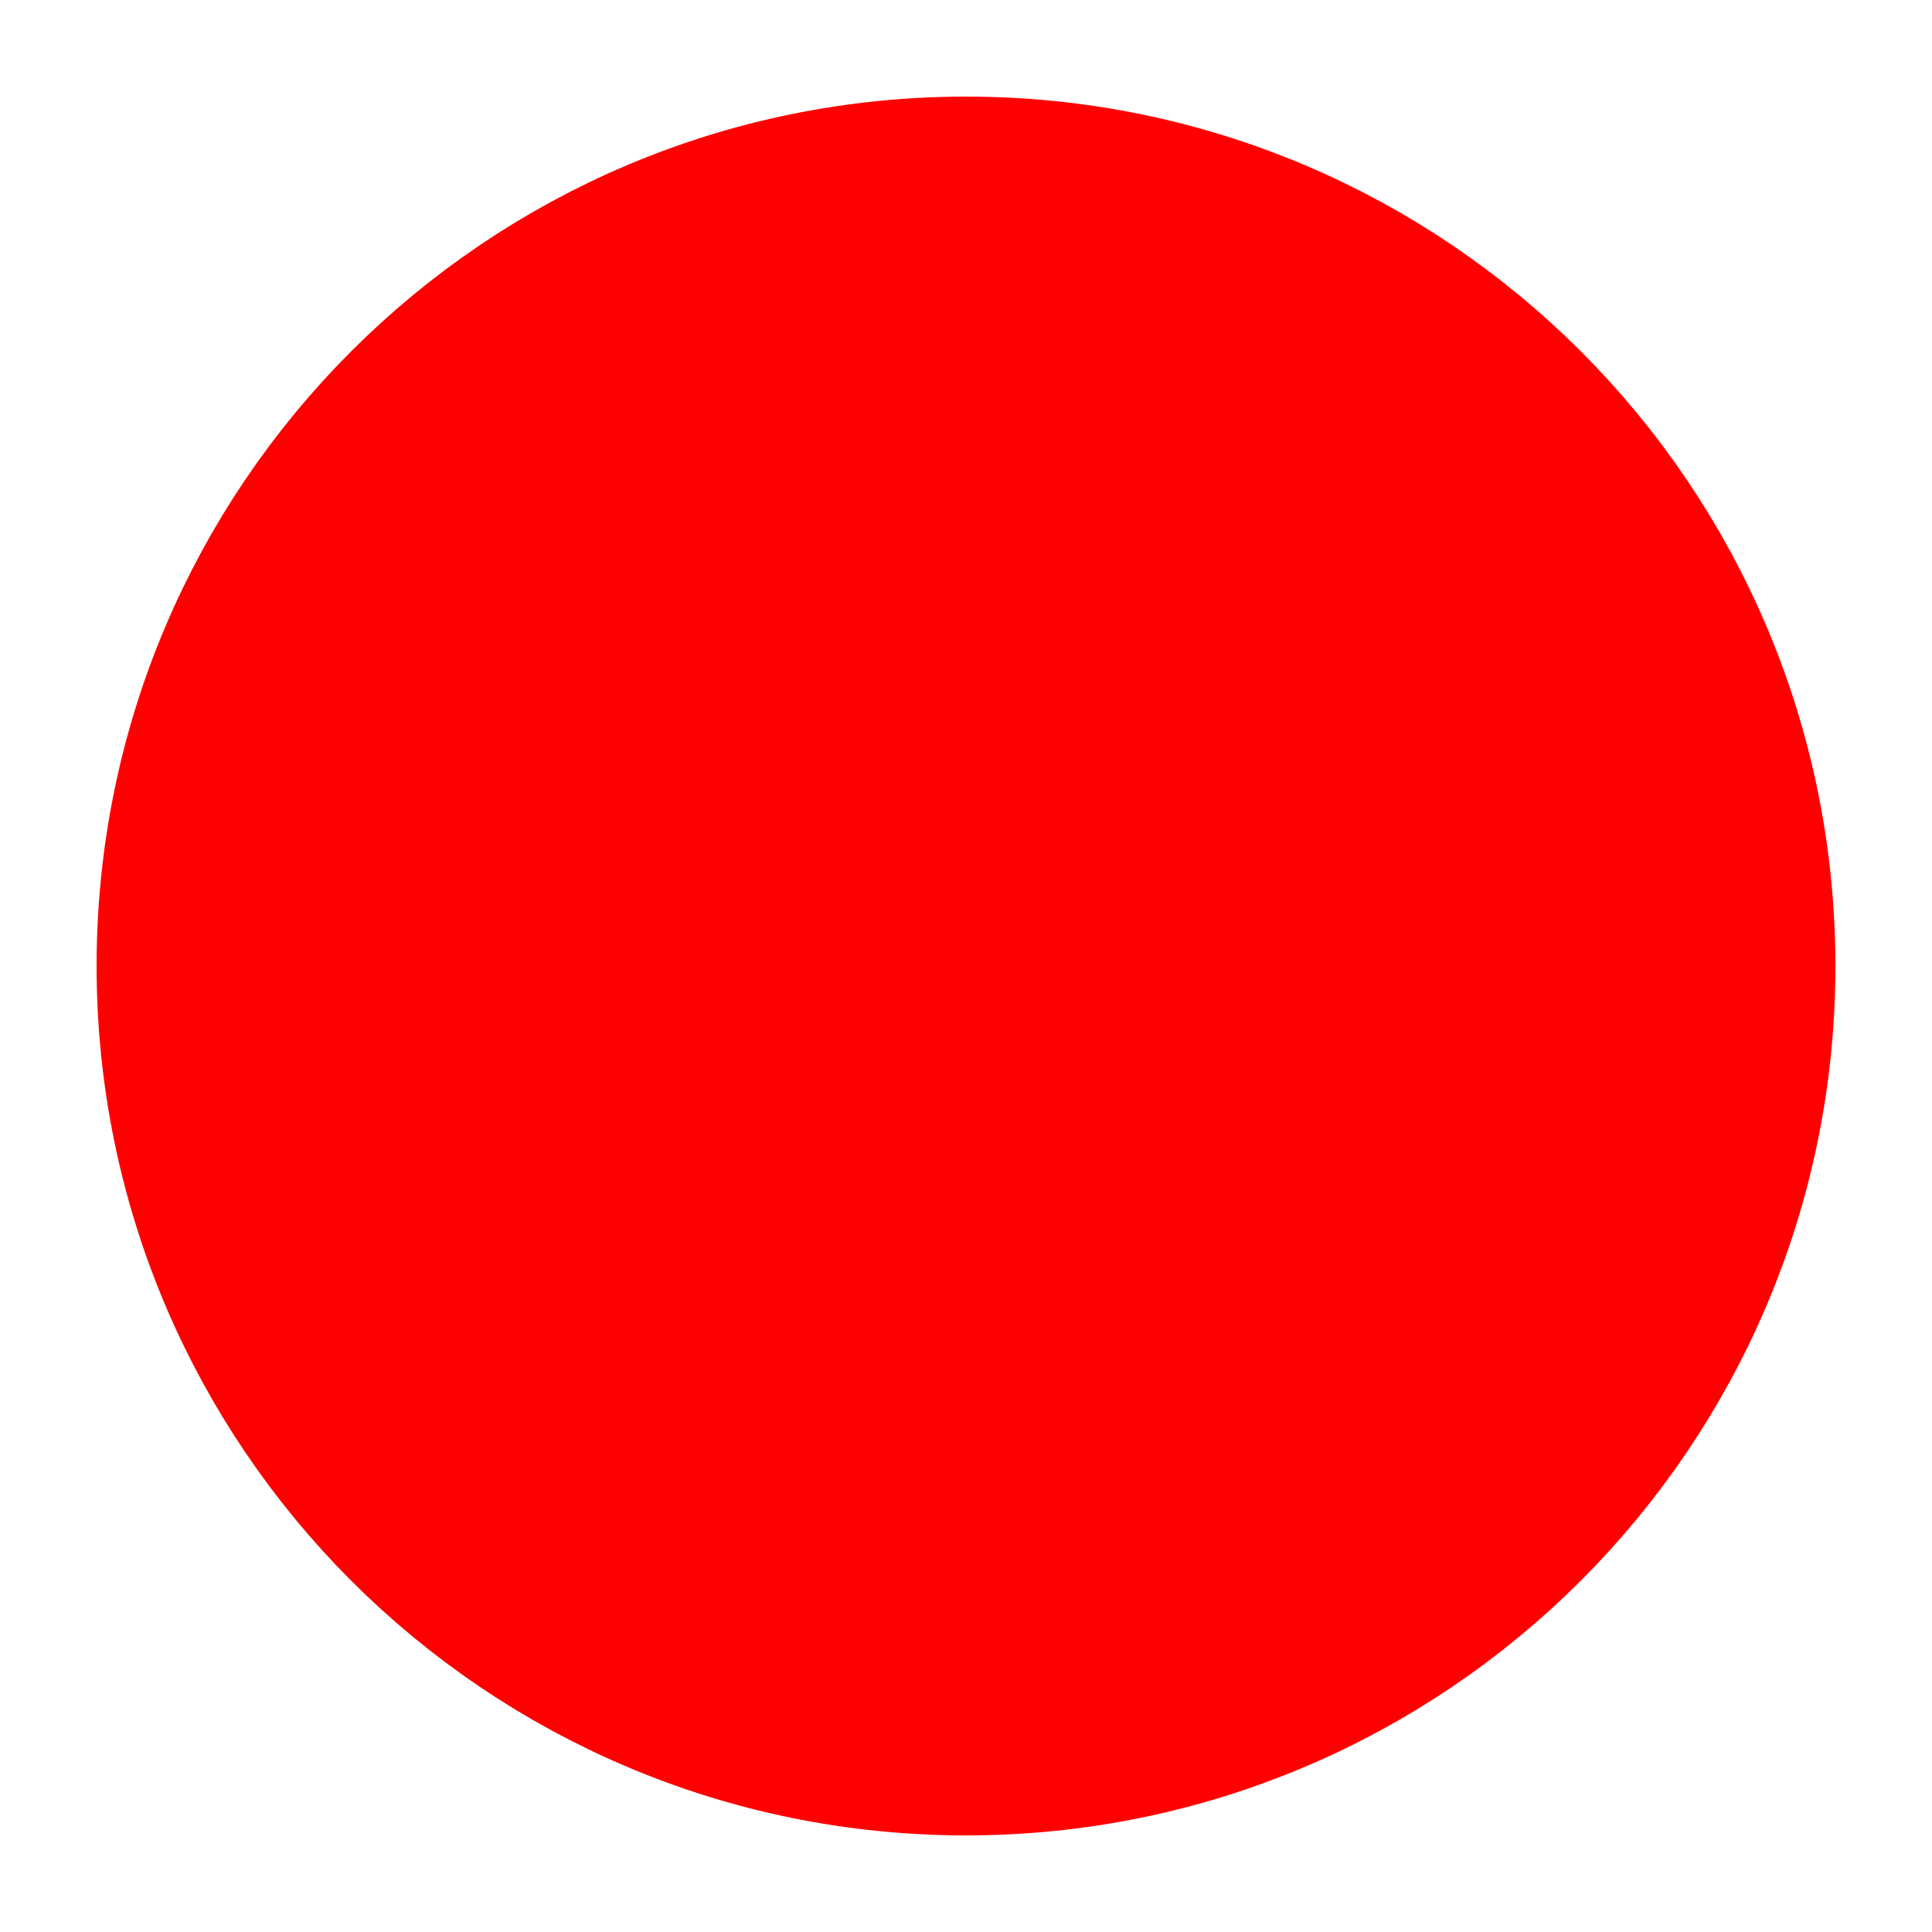
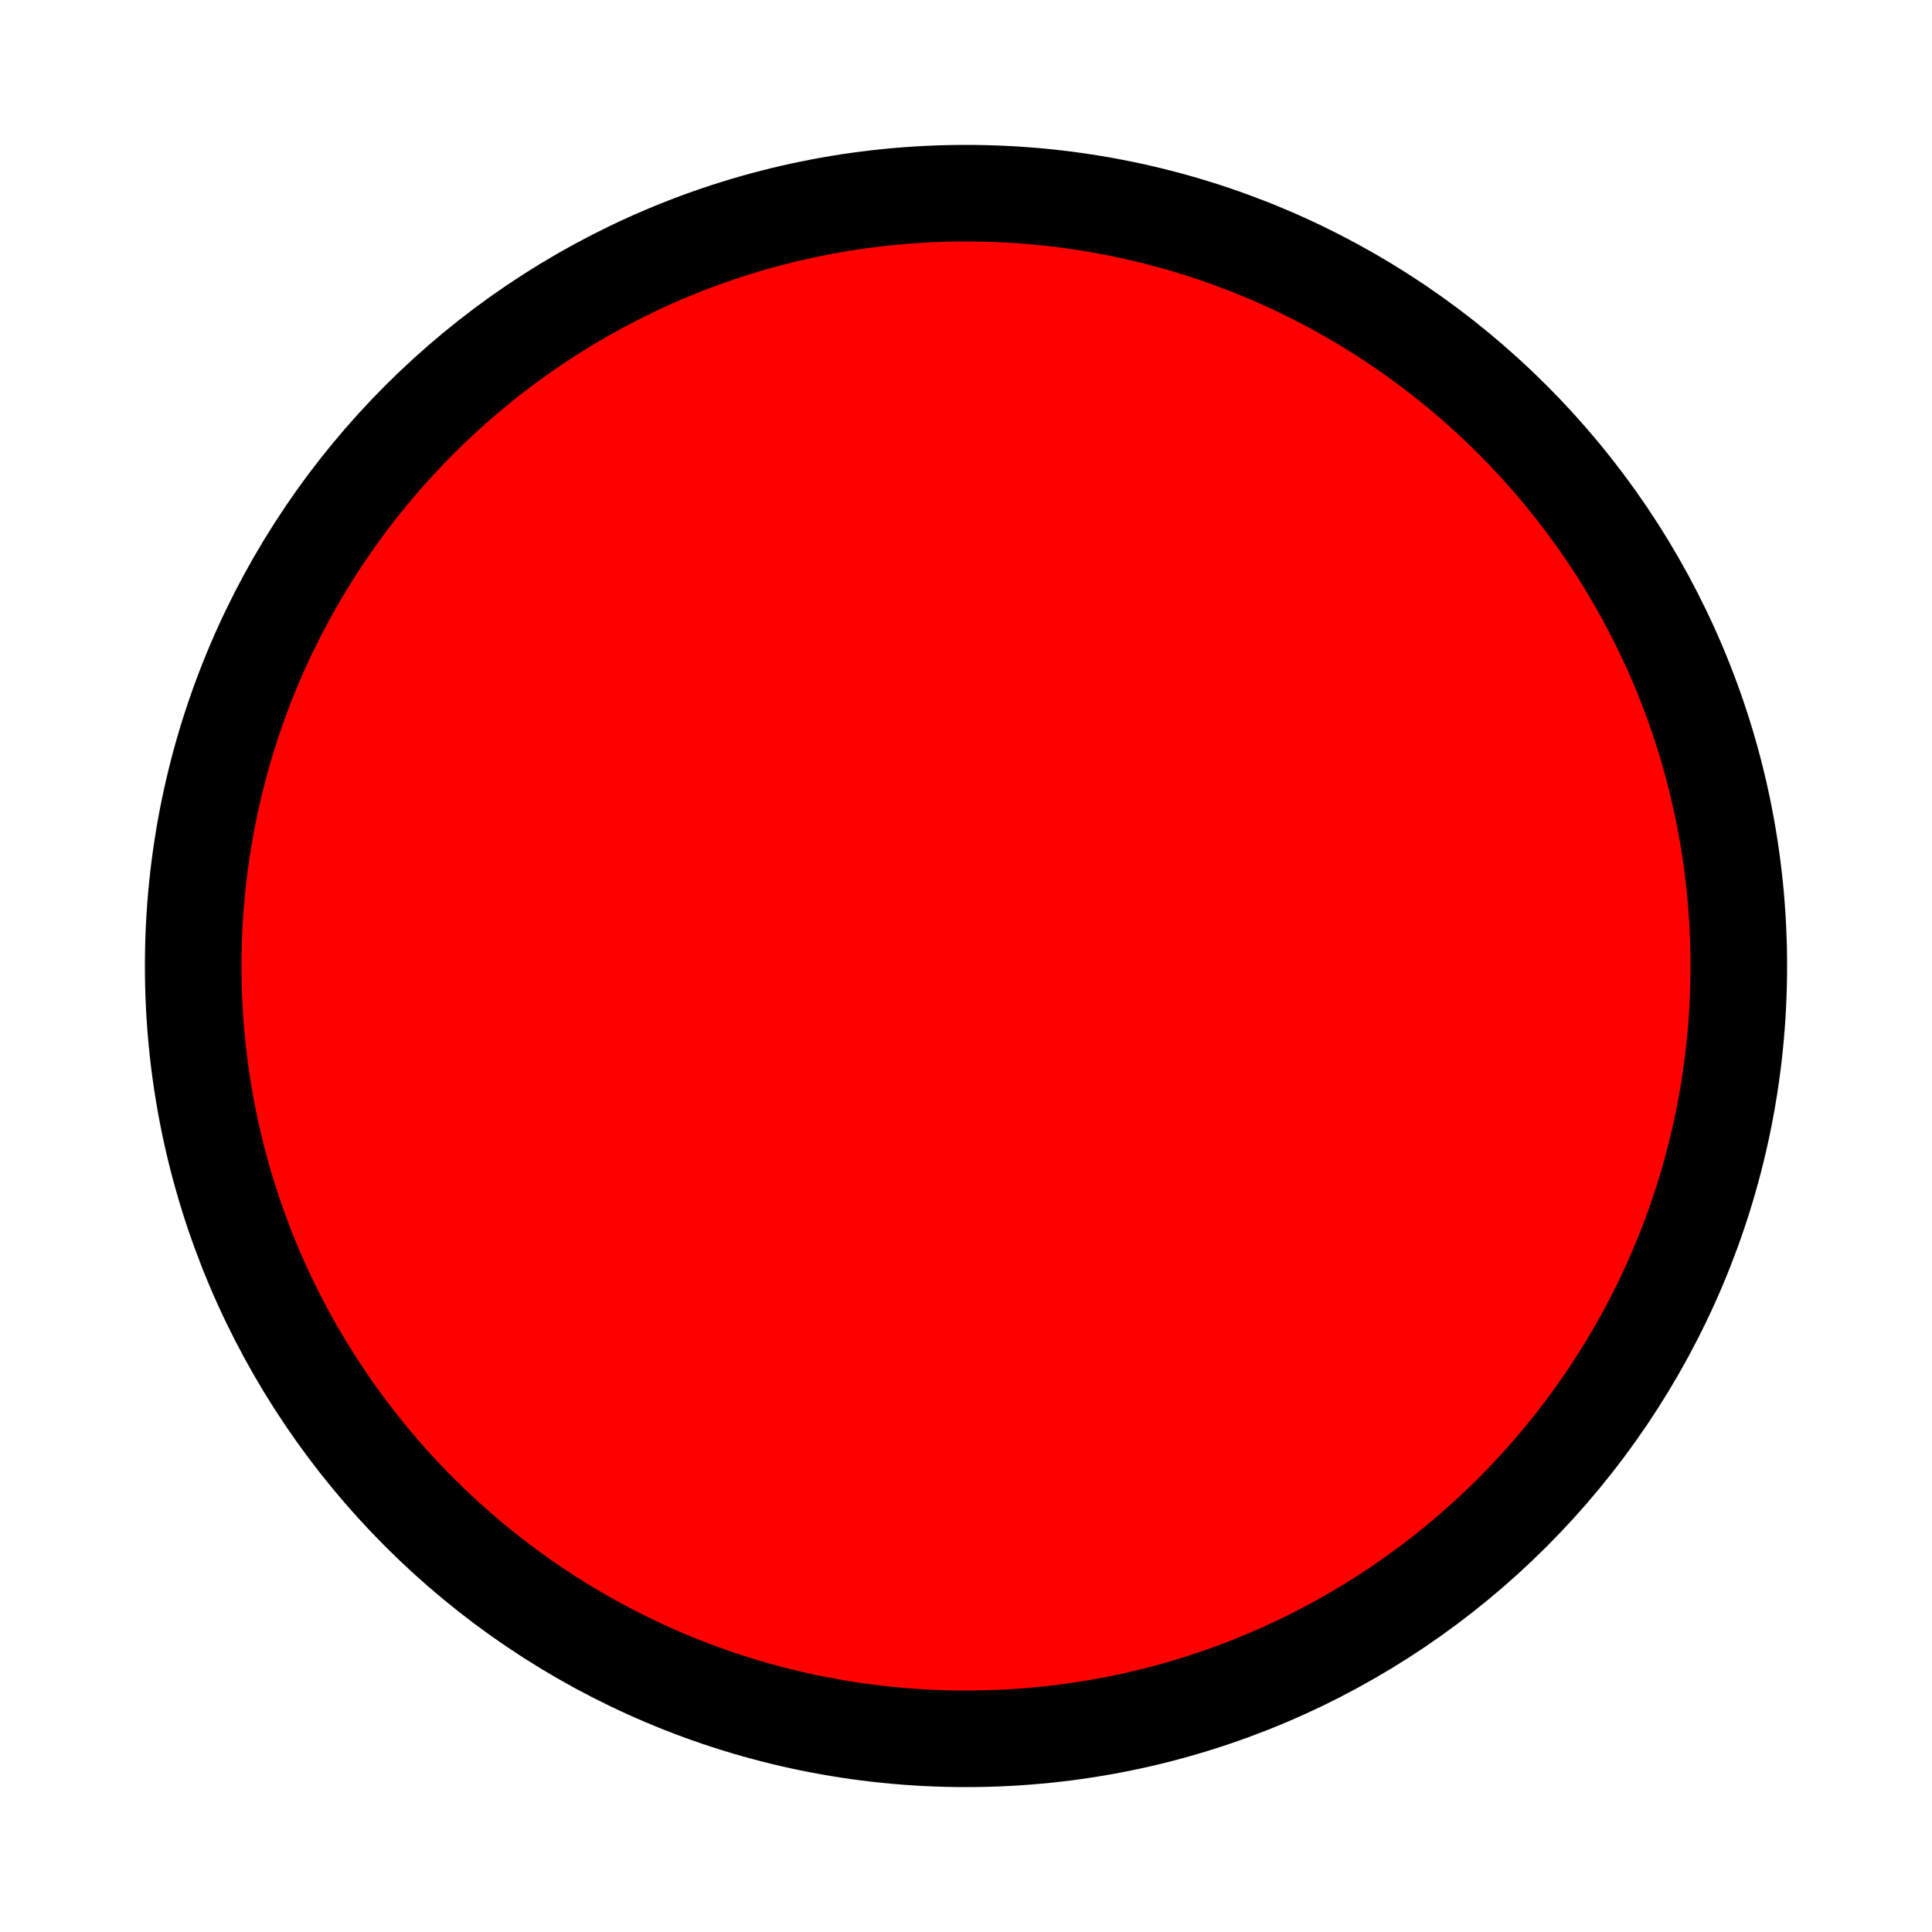
<svg xmlns="http://www.w3.org/2000/svg" width="10px" height="10px" viewBox="0 0 10 10" version="1.1">
  <g id="Page-1" stroke="none" stroke-width="1" fill="none" fill-rule="evenodd">
-     <g id="Desktop-HD-Copy-5" transform="translate(-598, -397)" fill="#FF0000" stroke="#FF0000">
+     <g id="Desktop-HD-Copy-5" transform="translate(-598, -397)" fill="#FF0000" stroke="black" stroke-width="0.5">
      <circle id="Oval-Copy-5" cx="603" cy="402" r="4" />
    </g>
  </g>
</svg>
